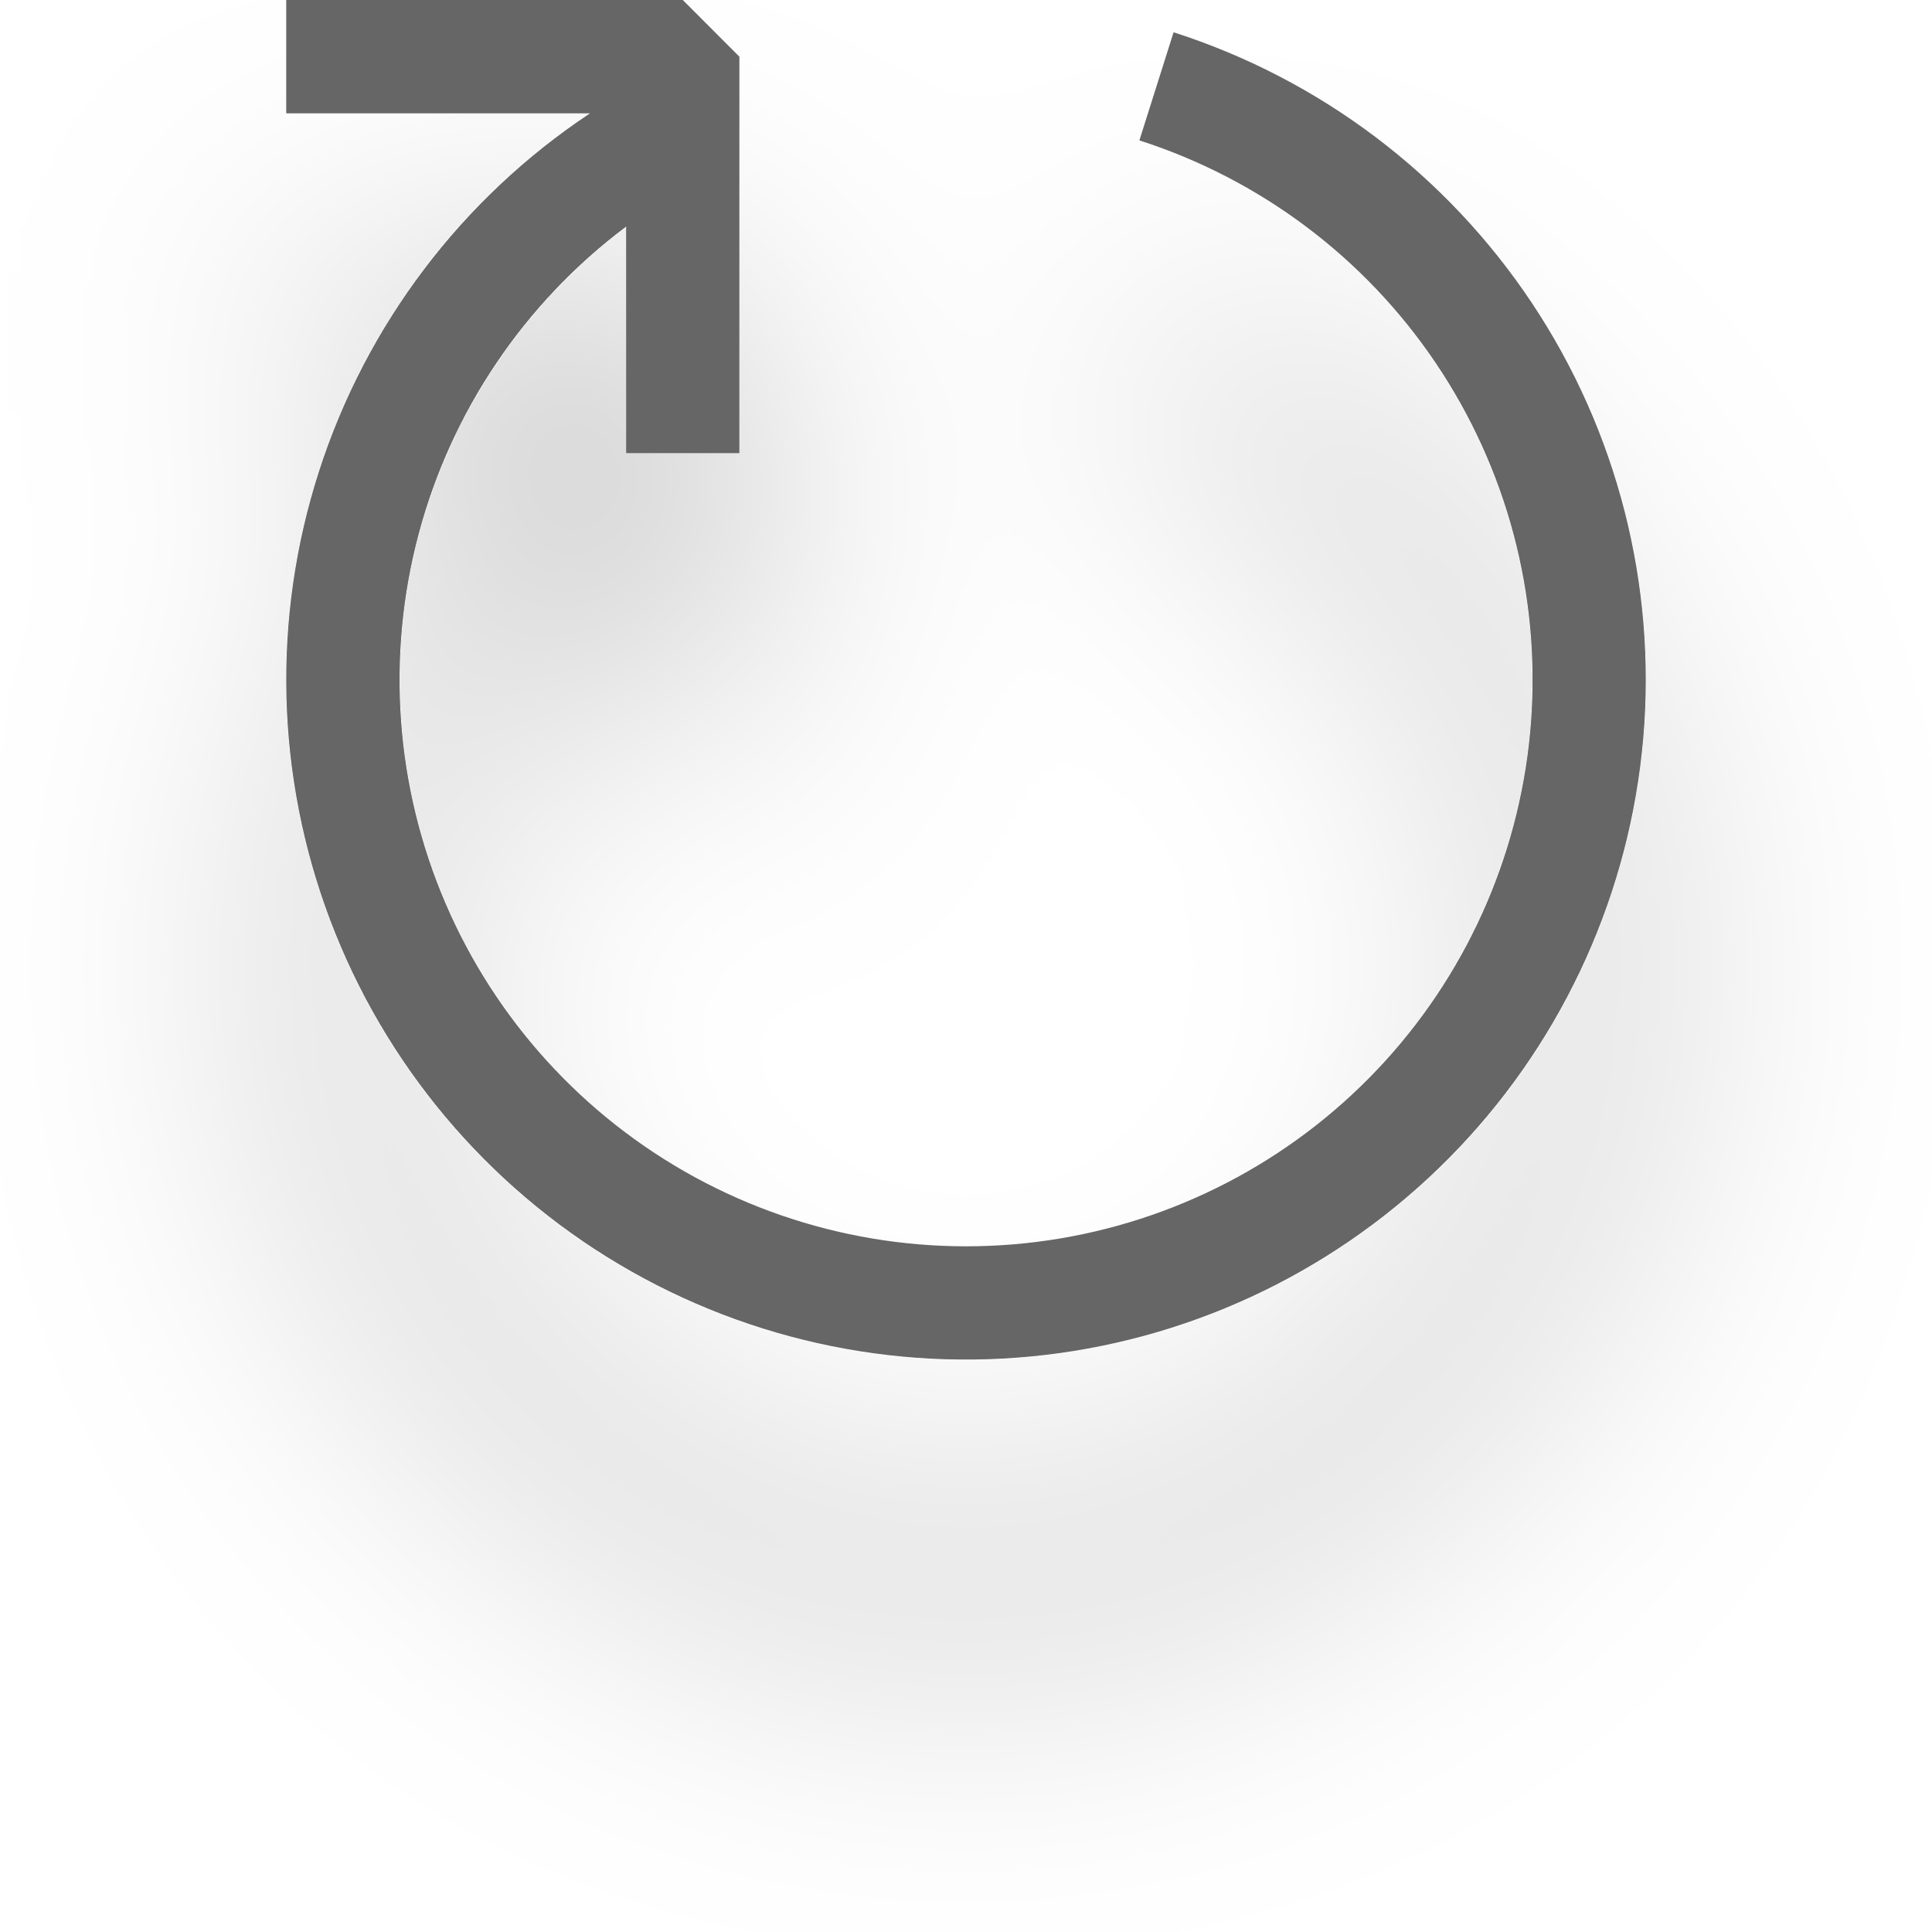
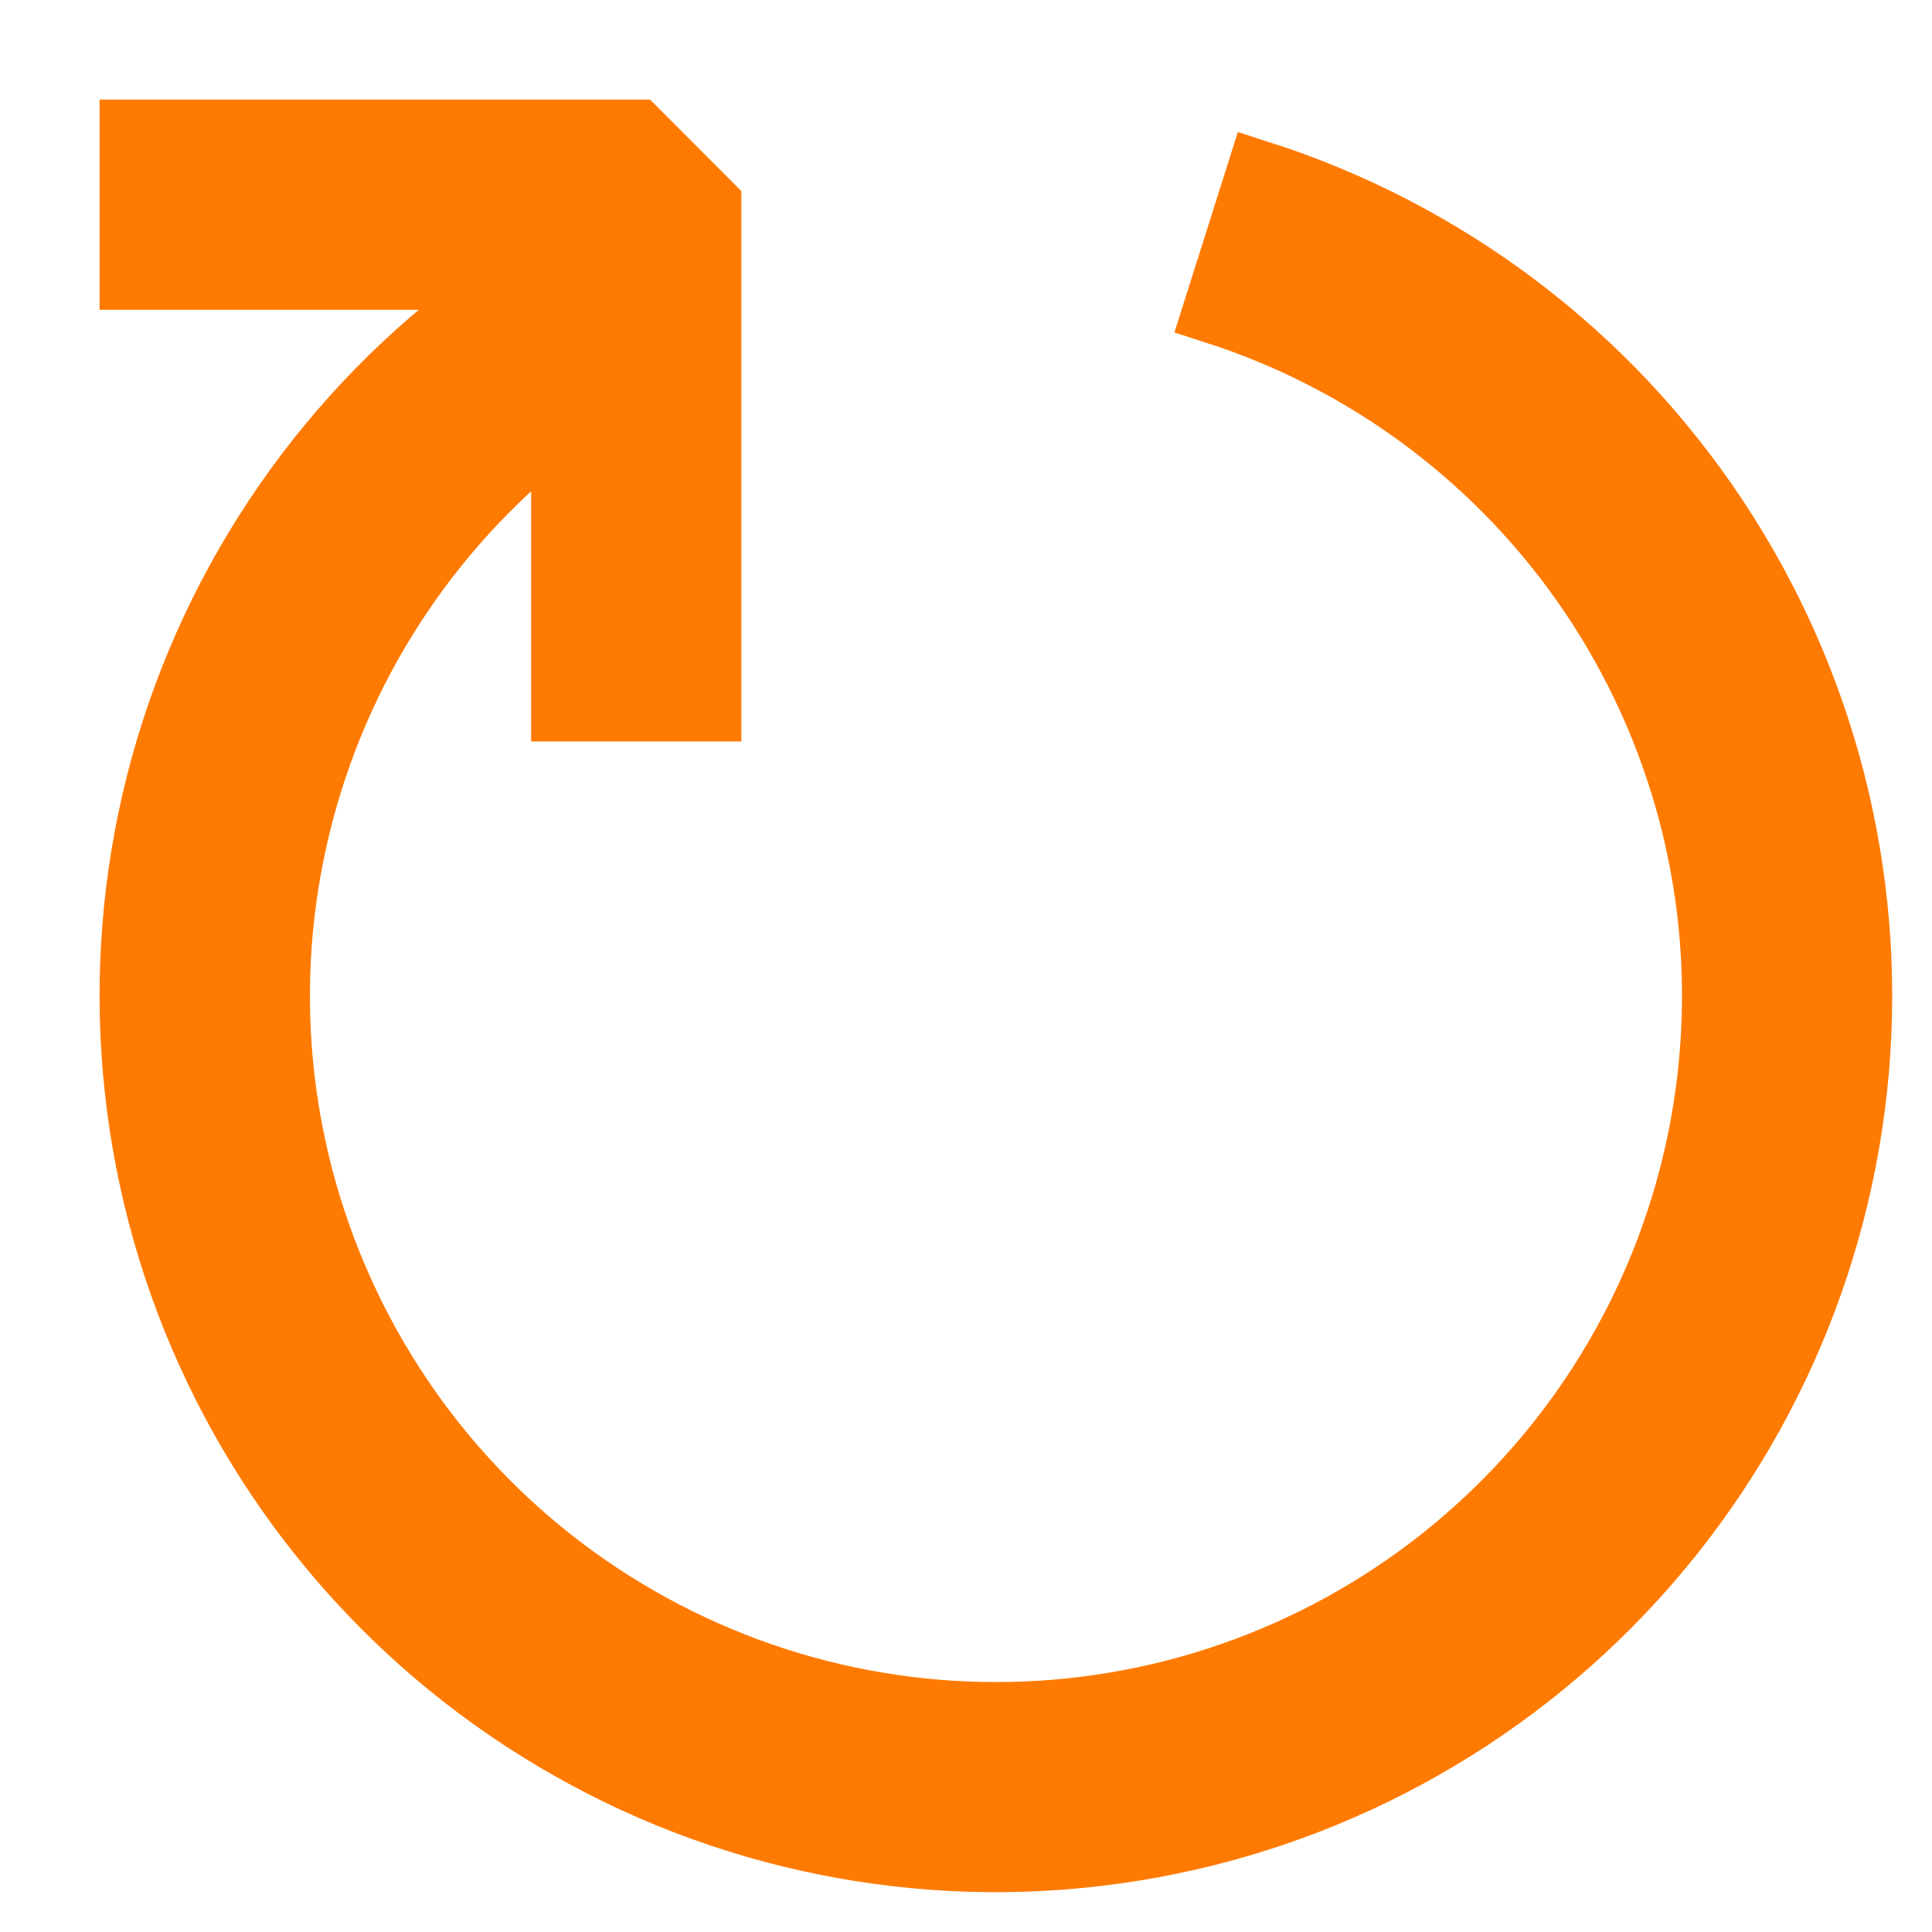
- <svg xmlns="http://www.w3.org/2000/svg" width="27" height="27" viewBox="0 0 27 27" fill="none">
-   <g filter="url(#filter0_d_338_11178)">
-     <path fill-rule="evenodd" clip-rule="evenodd" d="M8.245 1.584H4V0H9.542L10.333 0.792V6.334H8.75V3.167C7.331 4.232 6.311 5.743 5.853 7.457C5.395 9.171 5.526 10.99 6.225 12.62C6.924 14.251 8.151 15.6 9.708 16.45C11.266 17.3 13.063 17.602 14.813 17.308C16.562 17.015 18.163 16.141 19.357 14.829C20.551 13.517 21.269 11.841 21.397 10.071C21.525 8.302 21.055 6.54 20.062 5.07C19.07 3.599 17.612 2.505 15.923 1.962L16.401 0.451C18.451 1.109 20.216 2.443 21.409 4.235C22.602 6.027 23.15 8.172 22.965 10.317C22.779 12.461 21.871 14.48 20.389 16.041C18.907 17.602 16.938 18.614 14.806 18.91C12.674 19.206 10.505 18.769 8.653 17.67C6.802 16.572 5.378 14.877 4.616 12.864C3.853 10.851 3.797 8.638 4.457 6.589C5.116 4.539 6.452 2.774 8.245 1.584Z" fill="#666666" />
-   </g>
-   <defs>
-     <filter id="filter0_d_338_11178" x="0" y="0" width="27" height="27" filterUnits="userSpaceOnUse" color-interpolation-filters="sRGB">
-       <feFlood flood-opacity="0" result="BackgroundImageFix" />
-       <feColorMatrix in="SourceAlpha" type="matrix" values="0 0 0 0 0 0 0 0 0 0 0 0 0 0 0 0 0 0 127 0" result="hardAlpha" />
-       <feOffset dy="4" />
-       <feGaussianBlur stdDeviation="2" />
-       <feComposite in2="hardAlpha" operator="out" />
-       <feColorMatrix type="matrix" values="0 0 0 0 0 0 0 0 0 0 0 0 0 0 0 0 0 0 0.25 0" />
-       <feBlend mode="normal" in2="BackgroundImageFix" result="effect1_dropShadow_338_11178" />
-       <feBlend mode="normal" in="SourceGraphic" in2="effect1_dropShadow_338_11178" result="shape" />
-     </filter>
-   </defs>
+ <svg xmlns="http://www.w3.org/2000/svg" width="14.55" height="14.55" viewBox="0 0 14.55 14.55" fill="none">
+   <path fill-rule="evenodd" clip-rule="evenodd" d="M3.904 2.083H1V1H4.792L5.333 1.542V5.334H4.25V3.167C3.279 3.896 2.581 4.929 2.268 6.102C1.954 7.275 2.044 8.519 2.523 9.635C3.001 10.751 3.84 11.674 4.906 12.255C5.971 12.837 7.201 13.044 8.398 12.843C9.595 12.642 10.69 12.044 11.507 11.146C12.324 10.248 12.816 9.102 12.903 7.891C12.991 6.68 12.669 5.475 11.99 4.469C11.311 3.463 10.313 2.714 9.158 2.342L9.485 1.309C10.887 1.759 12.095 2.671 12.911 3.898C13.727 5.124 14.103 6.591 13.976 8.059C13.849 9.526 13.228 10.907 12.213 11.976C11.199 13.044 9.853 13.736 8.394 13.938C6.935 14.141 5.45 13.842 4.184 13.09C2.917 12.339 1.943 11.179 1.421 9.802C0.9 8.424 0.861 6.91 1.312 5.508C1.764 4.106 2.677 2.898 3.904 2.083Z" fill="#FF7A00" stroke="#FF7A00" stroke-width="0.5" />
</svg>
